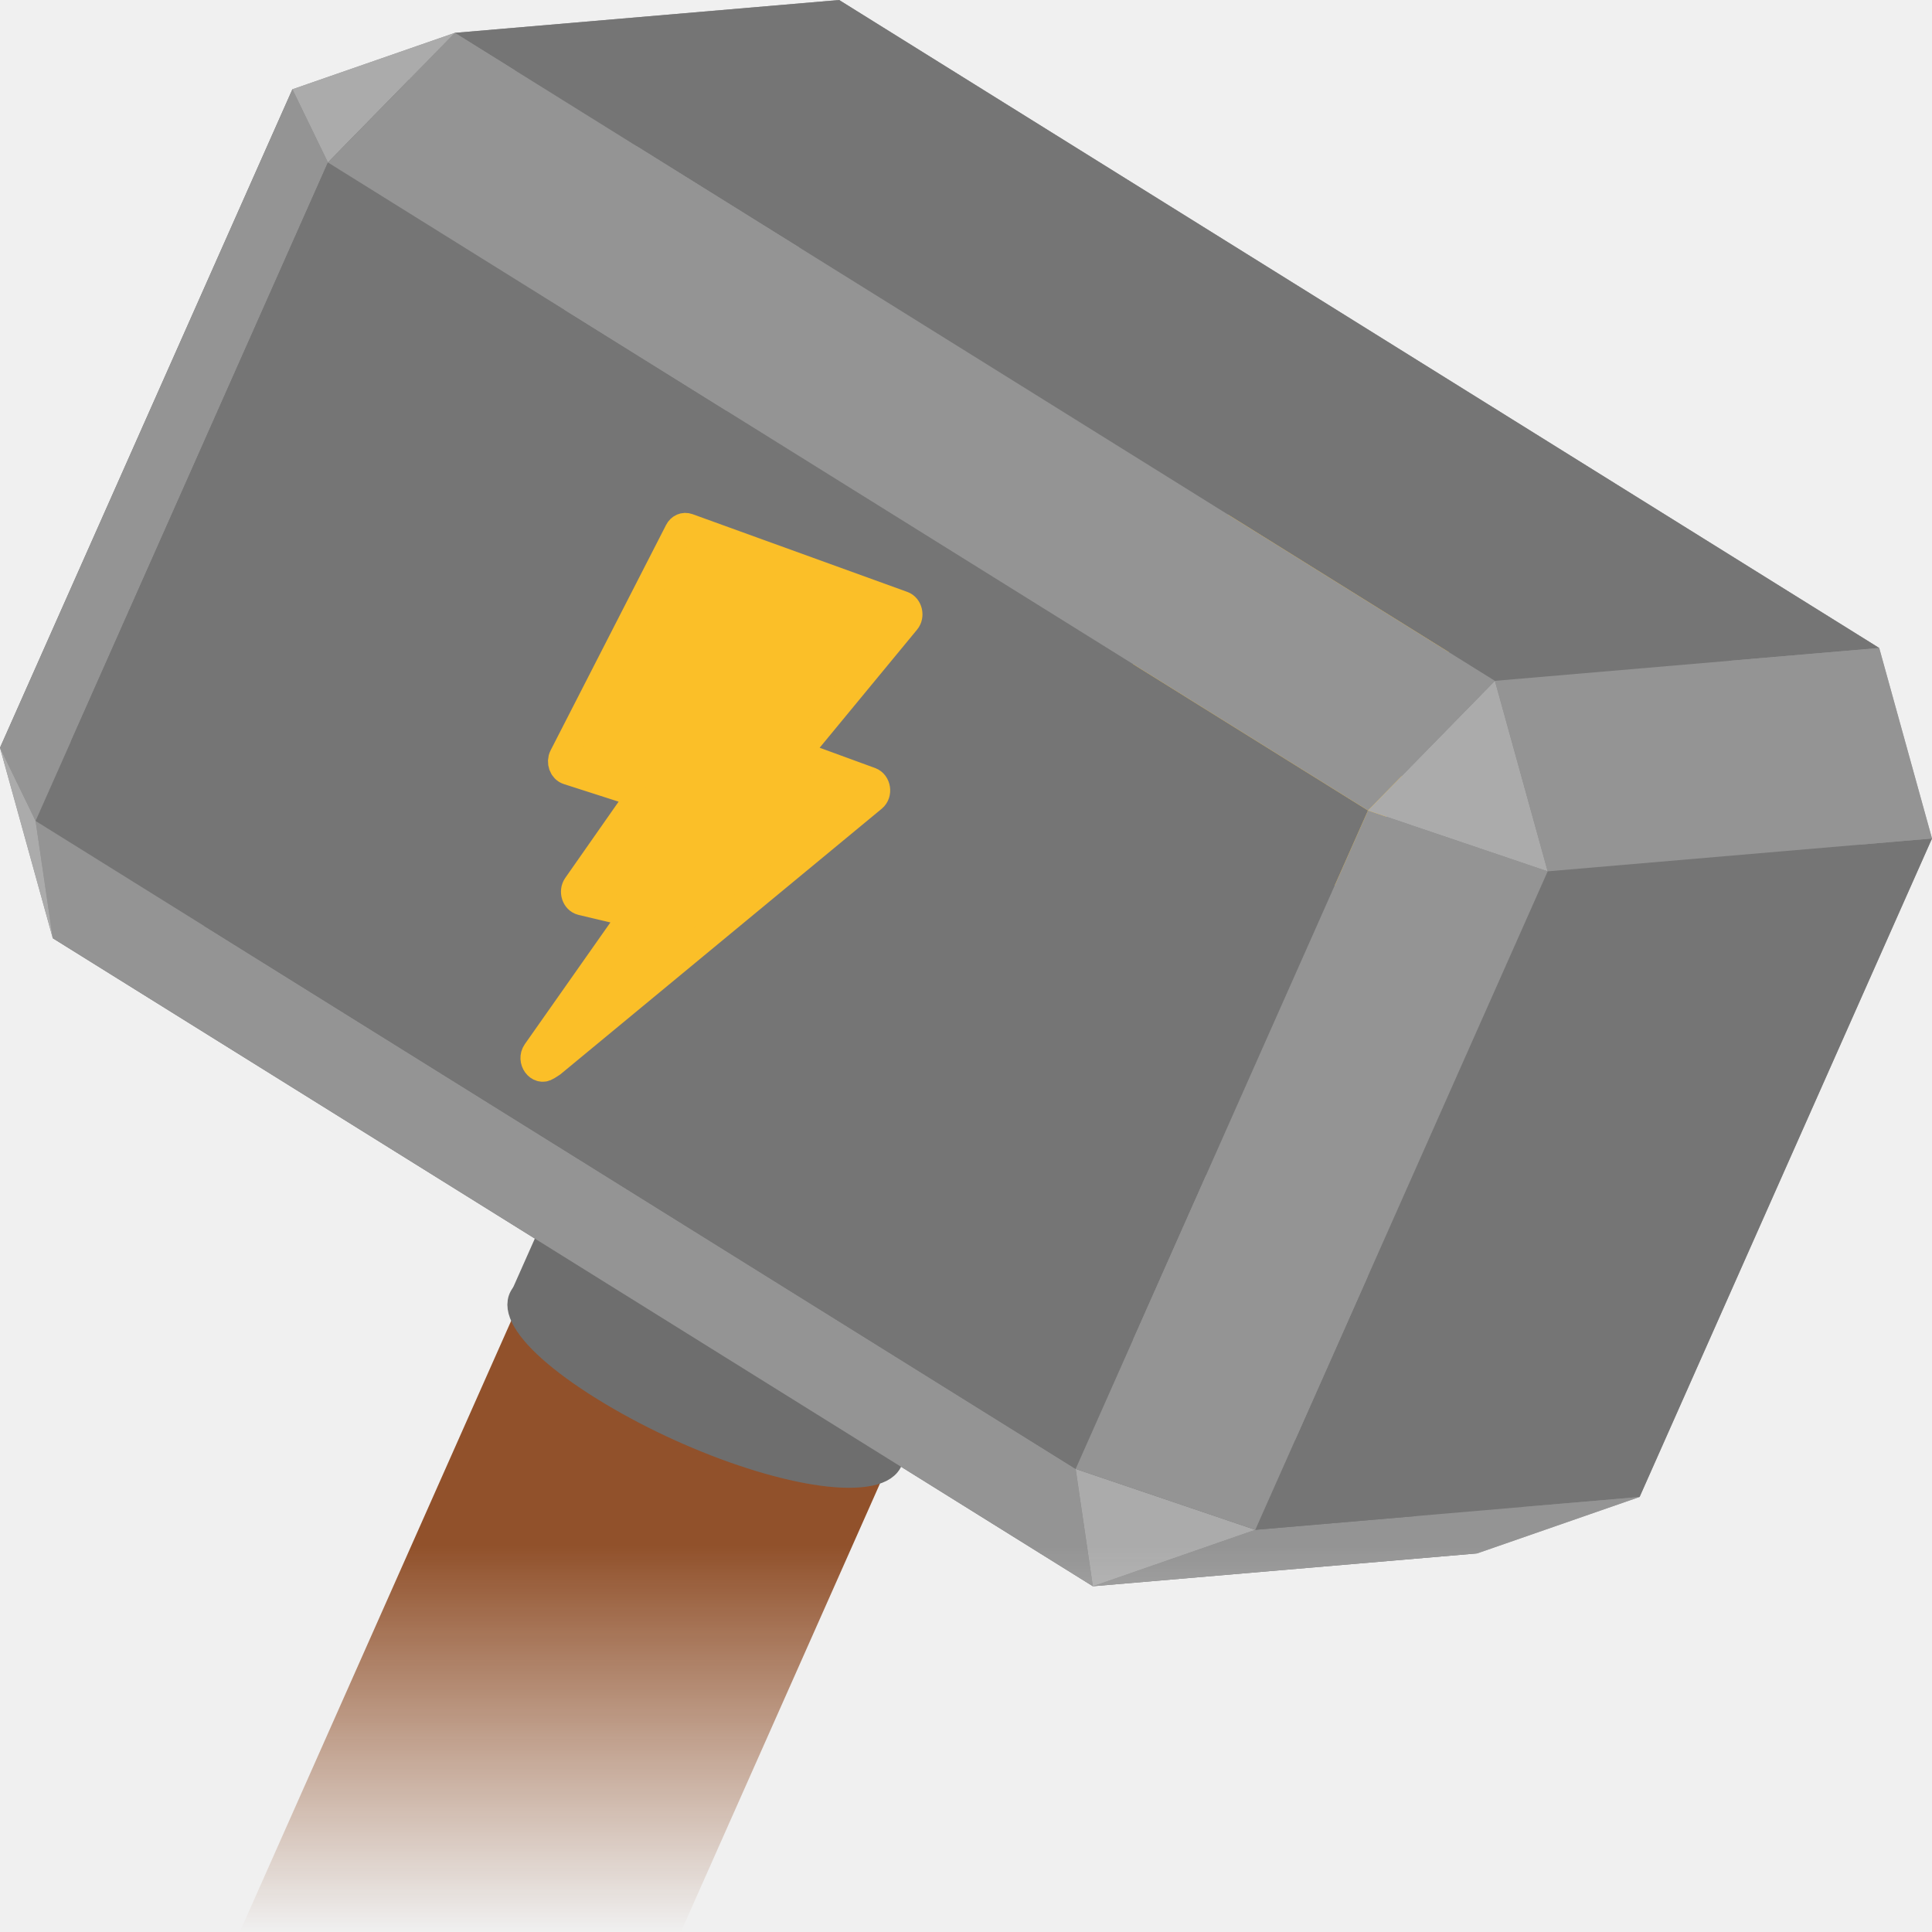
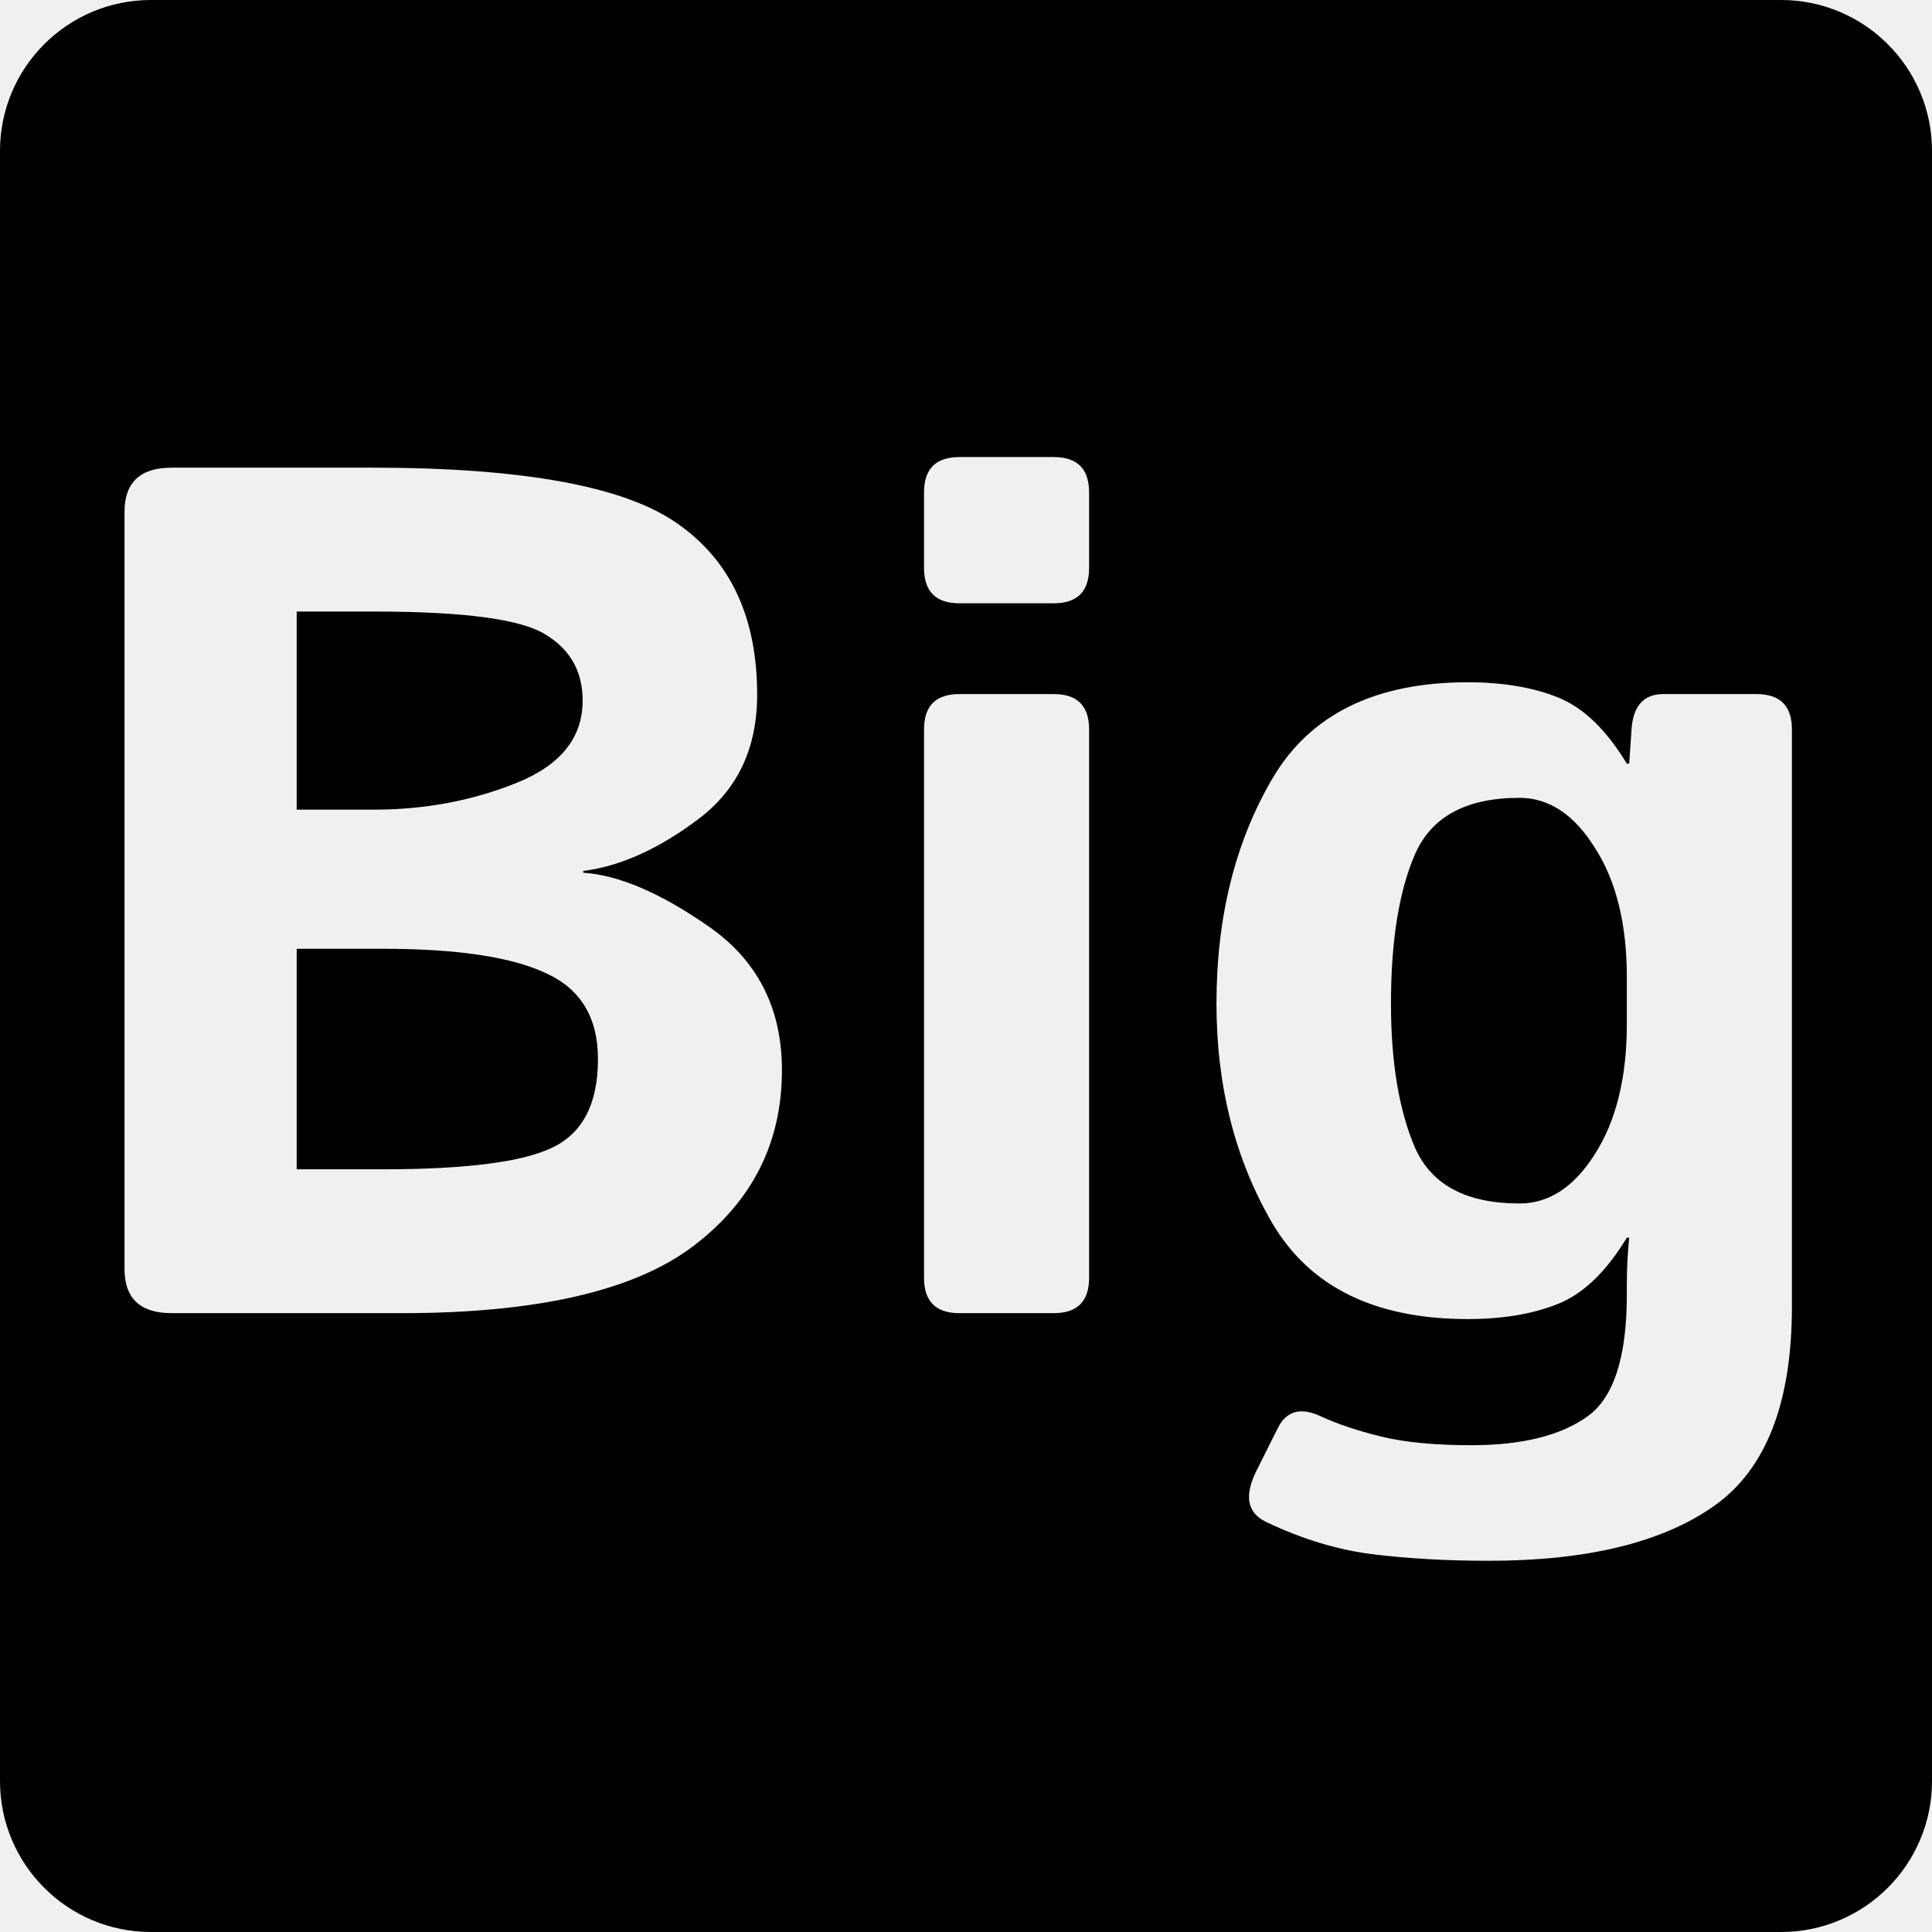
- <svg xmlns="http://www.w3.org/2000/svg" class="hammer" width="41.217" height="41.217" version="1.1" viewBox="-50 -50 41.217 41.217">
+ <svg xmlns="http://www.w3.org/2000/svg" width="128" height="128" viewBox="0 0 128 128" fill="none">
+   <g clip-path="url(#clip0_2403_58)">
+     <path d="M118 0C123.523 0 128 4.477 128 10V118C128 123.523 123.523 128 118 128H10C4.477 128 0 123.523 0 118V10C0 4.477 4.477 0 10 0H118ZM97.234 45.203C91.115 45.203 86.805 47.325 84.305 51.57C81.831 55.789 80.594 60.763 80.594 66.492C80.594 71.961 81.831 76.818 84.305 81.062C86.805 85.281 91.115 87.391 97.234 87.391C99.578 87.391 101.583 87.052 103.25 86.375C104.917 85.698 106.427 84.24 107.781 82H107.938C107.833 83.042 107.781 84.083 107.781 85.125V85.789C107.781 89.956 106.896 92.651 105.125 93.875C103.354 95.125 100.802 95.75 97.469 95.75C95.047 95.75 93.042 95.555 91.453 95.164C89.891 94.773 88.576 94.331 87.508 93.836C86.18 93.211 85.229 93.471 84.656 94.617L83.25 97.43C82.417 99.096 82.625 100.229 83.875 100.828C86.271 101.974 88.641 102.69 90.984 102.977C93.328 103.263 95.88 103.406 98.641 103.406C105.151 103.406 110.125 102.195 113.562 99.773C117 97.352 118.719 92.951 118.719 86.57V48.328C118.719 46.766 117.938 45.984 116.375 45.984H110.203C108.901 45.984 108.198 46.766 108.094 48.328L107.938 50.594H107.781C106.427 48.354 104.917 46.896 103.25 46.219C101.583 45.542 99.578 45.203 97.234 45.203ZM11.375 30.984C9.292 30.984 8.25 31.961 8.25 33.914V84.07C8.25 86.023 9.292 87 11.375 87H26.609C35.594 87 42.039 85.516 45.945 82.547C49.852 79.578 51.805 75.698 51.805 70.906C51.805 66.818 50.203 63.654 47 61.414C43.797 59.175 41.01 57.977 38.641 57.82V57.703C41.089 57.391 43.615 56.258 46.219 54.305C48.849 52.352 50.164 49.591 50.164 46.023C50.164 40.919 48.406 37.143 44.891 34.695C41.401 32.221 34.656 30.984 24.656 30.984H11.375ZM63.562 45.984C62 45.984 61.219 46.766 61.219 48.328V84.656C61.219 86.219 62 87 63.562 87H69.812C71.375 87 72.156 86.219 72.156 84.656V48.328C72.156 46.766 71.375 45.984 69.812 45.984H63.562ZM100.672 52.859C102.625 52.859 104.292 53.966 105.672 56.18C107.078 58.367 107.781 61.219 107.781 64.734V67.859C107.781 71.375 107.078 74.24 105.672 76.453C104.292 78.641 102.625 79.734 100.672 79.734C97.156 79.734 94.852 78.51 93.758 76.062C92.69 73.588 92.156 70.398 92.156 66.492C92.156 62.325 92.69 59.018 93.758 56.57C94.852 54.096 97.156 52.859 100.672 52.859ZM25.359 62.859C30.255 62.859 33.849 63.393 36.141 64.461C38.458 65.503 39.617 67.404 39.617 70.164C39.617 73.107 38.615 75.06 36.609 76.023C34.63 76.987 30.88 77.469 25.359 77.469H19.656V62.859H25.359ZM24.773 40.516C30.737 40.516 34.526 41.023 36.141 42.039C37.781 43.029 38.602 44.487 38.602 46.414C38.602 48.888 37.13 50.711 34.188 51.883C31.271 53.055 28.133 53.641 24.773 53.641H19.656V40.516H24.773ZM63.562 30.281C62 30.281 61.219 31.062 61.219 32.625V37.625C61.219 39.188 62 39.969 63.562 39.969H69.812C71.375 39.969 72.156 39.188 72.156 37.625V32.625C72.156 31.062 71.375 30.281 69.812 30.281H63.562Z" fill="currentcolor" />
+   </g>
  <defs>
-     <mask id="mask111">
-       <rect x="-19.21" y="-25.7" width="46.217" height="41.217" fill="url(#linearGradient115)" />
-     </mask>
-     <linearGradient id="linearGradient115" x1="-25.395" x2="-25.395" y1="-9.3" y2="-18.03" gradientTransform="matrix(1.0589 0 0 .94436 30.79 24.3)" gradientUnits="userSpaceOnUse">
-       <stop offset="0" />
-       <stop stop-color="#fff" offset="1" />
-     </linearGradient>
+     <clipPath id="clip0_2403_58">
+       <rect width="128" height="128" fill="white" />
+     </clipPath>
  </defs>
-   <g transform="translate(-33.29,-24.3)" mask="url(#mask111)">
-     <g stroke-linecap="round" stroke-linejoin="round">
-       <path d="m-8.511-10.449 1.126 4.064 2.707-2.765z" fill="#ababab" />
-       <path d="m-2.273-24.496-6.238 14.047 3.833 1.299 6.238-14.048z" fill="#949494" />
-       <path d="m-2.273-24.496 3.465-1.204.368 2.502z" fill="#ababab" />
-       <path d="m17.511 4.674-2.707 2.766-22.189-13.825 2.707-2.765z" fill="#949494" />
-     </g>
-     <g stroke="#878787">
-       <path d="m-9.045 20.369-1.169 2.634" stroke-width="9.6" />
-       <path d="m-12.418 23.191c-1.85-1.153-2.326-2.132-1.086-2.238 1.239-.106 3.642.709 5.493 1.862s2.326 2.132 1.087 2.238c-1.24.106-3.643-.709-5.494-1.862" fill="#878787" stroke-linecap="round" stroke-linejoin="round" />
-       <path d="m-11.248 20.557c1.851 1.153 4.254 1.968 5.493 1.862 1.24-.106.764-1.085-1.086-2.238-1.851-1.153-4.254-1.968-5.494-1.862-1.239.106-.764 1.085 1.087 2.238" fill="#878787" stroke-linecap="round" stroke-linejoin="round" />
-     </g>
-     <g stroke-linecap="round" stroke-linejoin="round">
-       <path d="m-16.71-9.748 8.199-.701 1.126 4.064-8.199.701z" fill="#949494" />
-       <path d="m23.749-9.373-6.238 14.047-22.189-13.824 6.238-14.048z" fill="#757575" />
-       <path d="m10.271-16.073 3.751 3.534c.062.058.083.156.052.238l-1.95 5.128c-.046.121-.18.153-.268.065l-1.024-1.03c-.095-.096-.242-.048-.275.091l-.516 2.152c-.034.145-.191.19-.284.082 0 0-.606-.696-.606-.696-.094-.108-.25-.063-.285.082l-.803 3.384c-.05.212-.317.178-.336-.043l-.014-.147s.058-9.892.058-9.892c.001-.165.165-.253.277-.148l1.077 1.009c.101.095.25.034.274-.111l.597-3.587c.025-.146.174-.206.275-.111z" fill="#fbbf28" stroke="#fbbf28" stroke-width=".6" />
-     </g>
-     <g stroke="#808080">
-       <path d="m-8.362 18.833-.39.878" stroke-width="9.1" />
-       <path d="m-10.956 19.899c-1.85-1.153-2.326-2.132-1.086-2.238 1.239-.106 3.642.708 5.493 1.861s2.326 2.132 1.087 2.238c-1.24.106-3.643-.708-5.494-1.861" fill="#808080" stroke-linecap="round" stroke-linejoin="round" stroke-width=".5" />
-       <path d="m-10.566 19.021c1.851 1.153 4.254 1.967 5.494 1.861 1.239-.106.764-1.085-1.087-2.238s-4.254-1.967-5.494-1.861c-1.239.106-.764 1.085 1.087 2.238" fill="#808080" stroke-linecap="round" stroke-linejoin="round" stroke-width=".5" />
-     </g>
-     <path d="m-16.71-9.748 8.199-.701 6.238-14.047-8.199.701z" fill="#757575" stroke-linecap="round" stroke-linejoin="round" />
-     <path d="m-1.754 3.951-6.511 14.662" stroke="#91512b" stroke-width="8.6" />
-     <g stroke-linecap="round" stroke-linejoin="round">
-       <path d="m-10.468 18.801c-1.851-1.153-2.327-2.132-1.087-2.238 1.239-.106 3.643.709 5.493 1.862 1.851 1.153 2.327 2.132 1.087 2.238-1.239.106-3.643-.708-5.493-1.862" fill="#91512b" />
-       <path d="m-3.958 4.139c1.851 1.153 4.254 1.968 5.494 1.862 1.239-.106.764-1.086-1.087-2.239s-4.254-1.967-5.493-1.861c-1.24.106-.764 1.085 1.086 2.238" fill="#91512b" />
-       <path d="m1.192-25.7.368 2.502 22.189 13.825-.368-2.503z" fill="#949494" />
-       <path d="m-10.472-23.795 8.199-.701 3.465-1.204-8.199.701z" fill="#949494" />
-     </g>
-     <g stroke="#6e6e6e">
-       <path d="m-.487 1.097-1.17 2.634" stroke-width="9.1" />
-       <path d="m-3.86 3.92c-1.851-1.153-2.326-2.132-1.087-2.238s3.643.708 5.493 1.861c1.851 1.153 2.327 2.132 1.087 2.238-1.239.106-3.643-.708-5.493-1.861" fill="#6e6e6e" stroke-linecap="round" stroke-linejoin="round" stroke-width=".5" />
-       <path d="m-2.691 1.286c1.851 1.153 4.254 1.967 5.494 1.861 1.239-.106.764-1.085-1.087-2.238s-4.254-1.967-5.493-1.861c-1.24.106-.764 1.085 1.086 2.238" fill="#6e6e6e" stroke-linecap="round" stroke-linejoin="round" stroke-width=".5" />
-     </g>
-     <g stroke-linecap="round" stroke-linejoin="round">
-       <path d="m18.269 6.236-3.465 1.204 2.707-2.766z" fill="#ababab" />
-       <path d="m14.804 7.44-8.199.701-22.189-13.825 8.199-.701z" fill="#757575" />
-       <path d="m-16.71-9.748 1.126 4.064-.367-2.502z" fill="#ababab" />
-       <path d="m24.507-7.812-6.238 14.048-.758-1.562 6.238-14.047z" fill="#949494" />
-       <path d="m-10.472-23.795-6.238 14.047.759 1.562 6.237-14.048z" fill="#949494" />
-       <path d="m24.507-7.812-1.126-4.064.368 2.503z" fill="#ababab" />
-       <path d="m23.381-11.876-8.199.701-22.189-13.824 8.199-.701z" fill="#757575" />
-       <path d="m-10.472-23.795 3.465-1.204-2.707 2.765z" fill="#ababab" />
-       <path d="m18.269 6.236-8.199.701-3.465 1.204 8.199-.701z" fill="#949494" />
-       <path d="m-15.951-8.186.367 2.502 22.189 13.825-.367-2.503z" fill="#949494" />
-       <path d="m18.269 6.236-8.199.701 6.238-14.048 8.199-.701z" fill="#757575" />
-       <path d="m-9.714-22.234-6.237 14.048 22.189 13.824 6.237-14.047z" fill="#757575" />
-       <path d="m2.545-12.79-4.583-1.659c-.076-.027-.156.008-.195.085 0 0-2.463 4.808-2.463 4.808-.058.114-.005.263.107.298l1.296.416c.122.039.171.21.093.321 0 0-1.205 1.722-1.205 1.722-.081.116-.024.294.105.325l.827.196c.128.031.186.209.104.325 0 0-1.899 2.701-1.899 2.701-.118.169.056.41.22.304l.11-.07 6.849-5.661c.115-.095.083-.304-.054-.354l-1.312-.48c-.123-.045-.165-.224-.078-.331 0 0 2.157-2.615 2.157-2.615.087-.106.045-.286-.079-.331z" fill="#fbbf28" stroke="#fbbf28" stroke-width=".6" />
-       <path d="m24.507-7.812-8.199.701-1.126-4.064 8.199-.701z" fill="#949494" />
-       <path d="m15.182-11.175-2.707 2.766-22.189-13.825 2.707-2.765z" fill="#949494" />
-       <path d="m10.07 6.937-3.465 1.204-.367-2.503z" fill="#ababab" />
-       <path d="m16.308-7.111-6.238 14.048-3.832-1.299 6.237-14.047z" fill="#949494" />
-       <path d="m16.308-7.111-1.126-4.064-2.707 2.766z" fill="#ababab" />
-     </g>
-   </g>
</svg>
